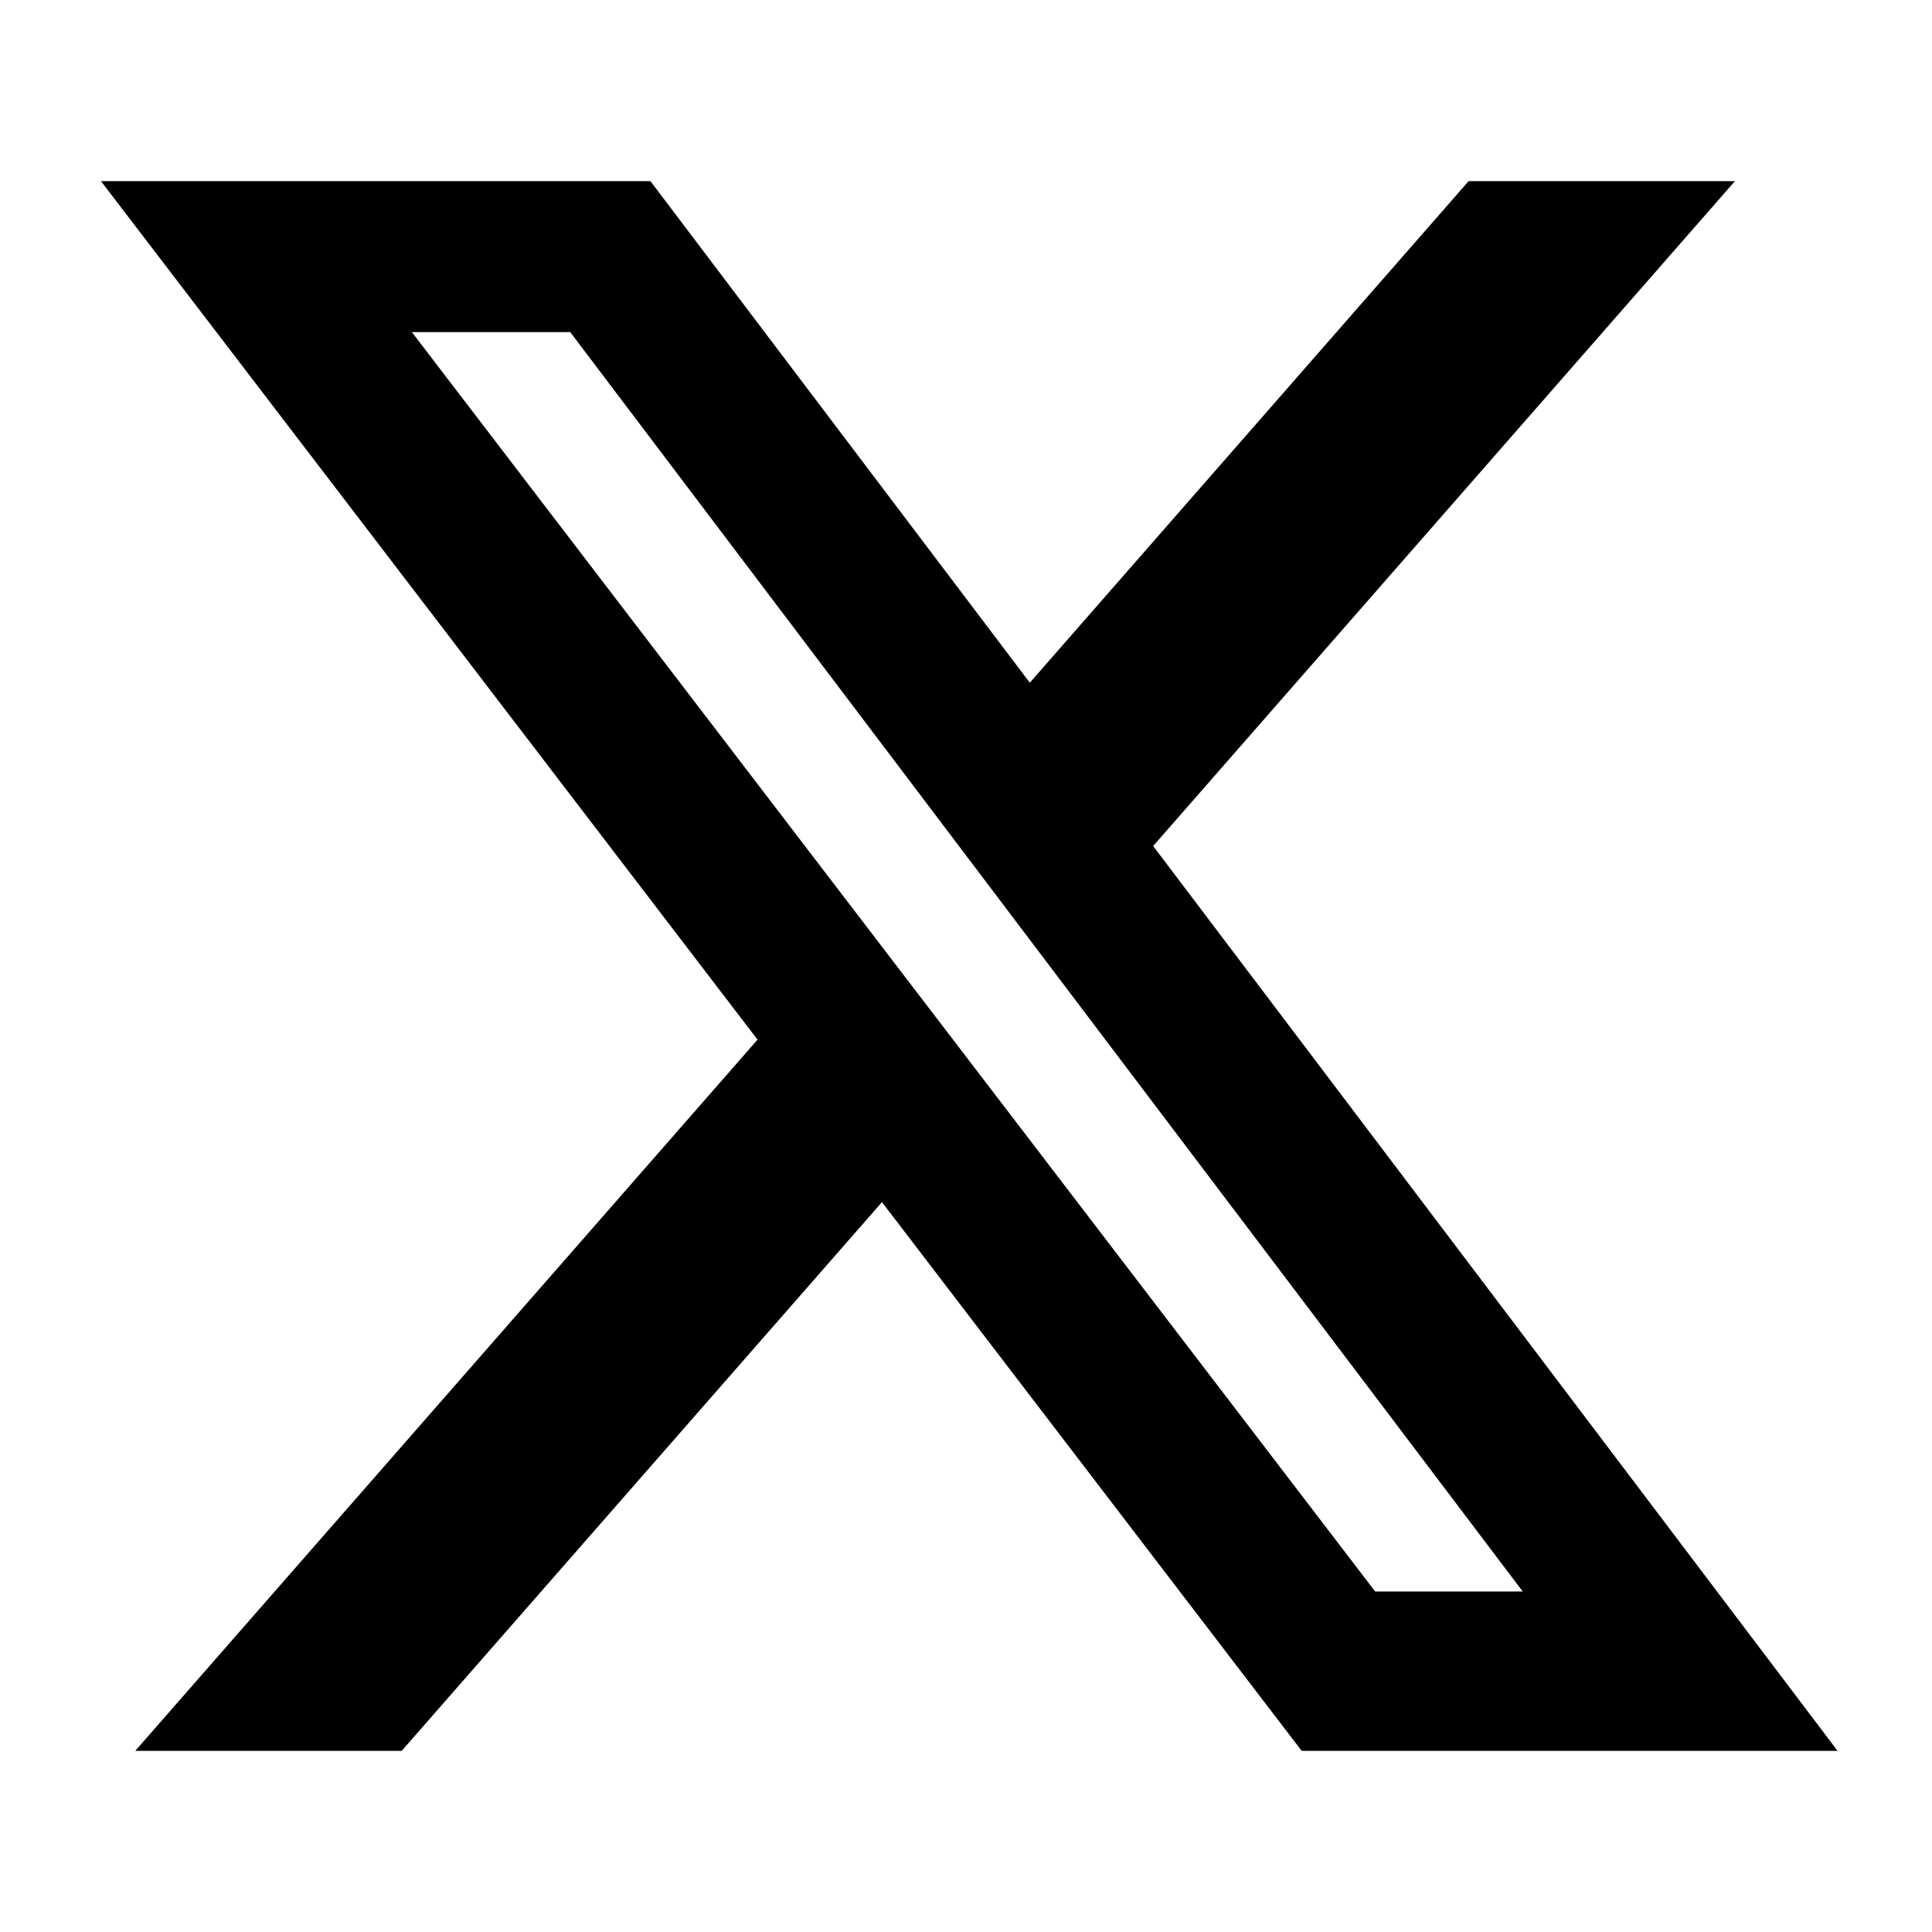
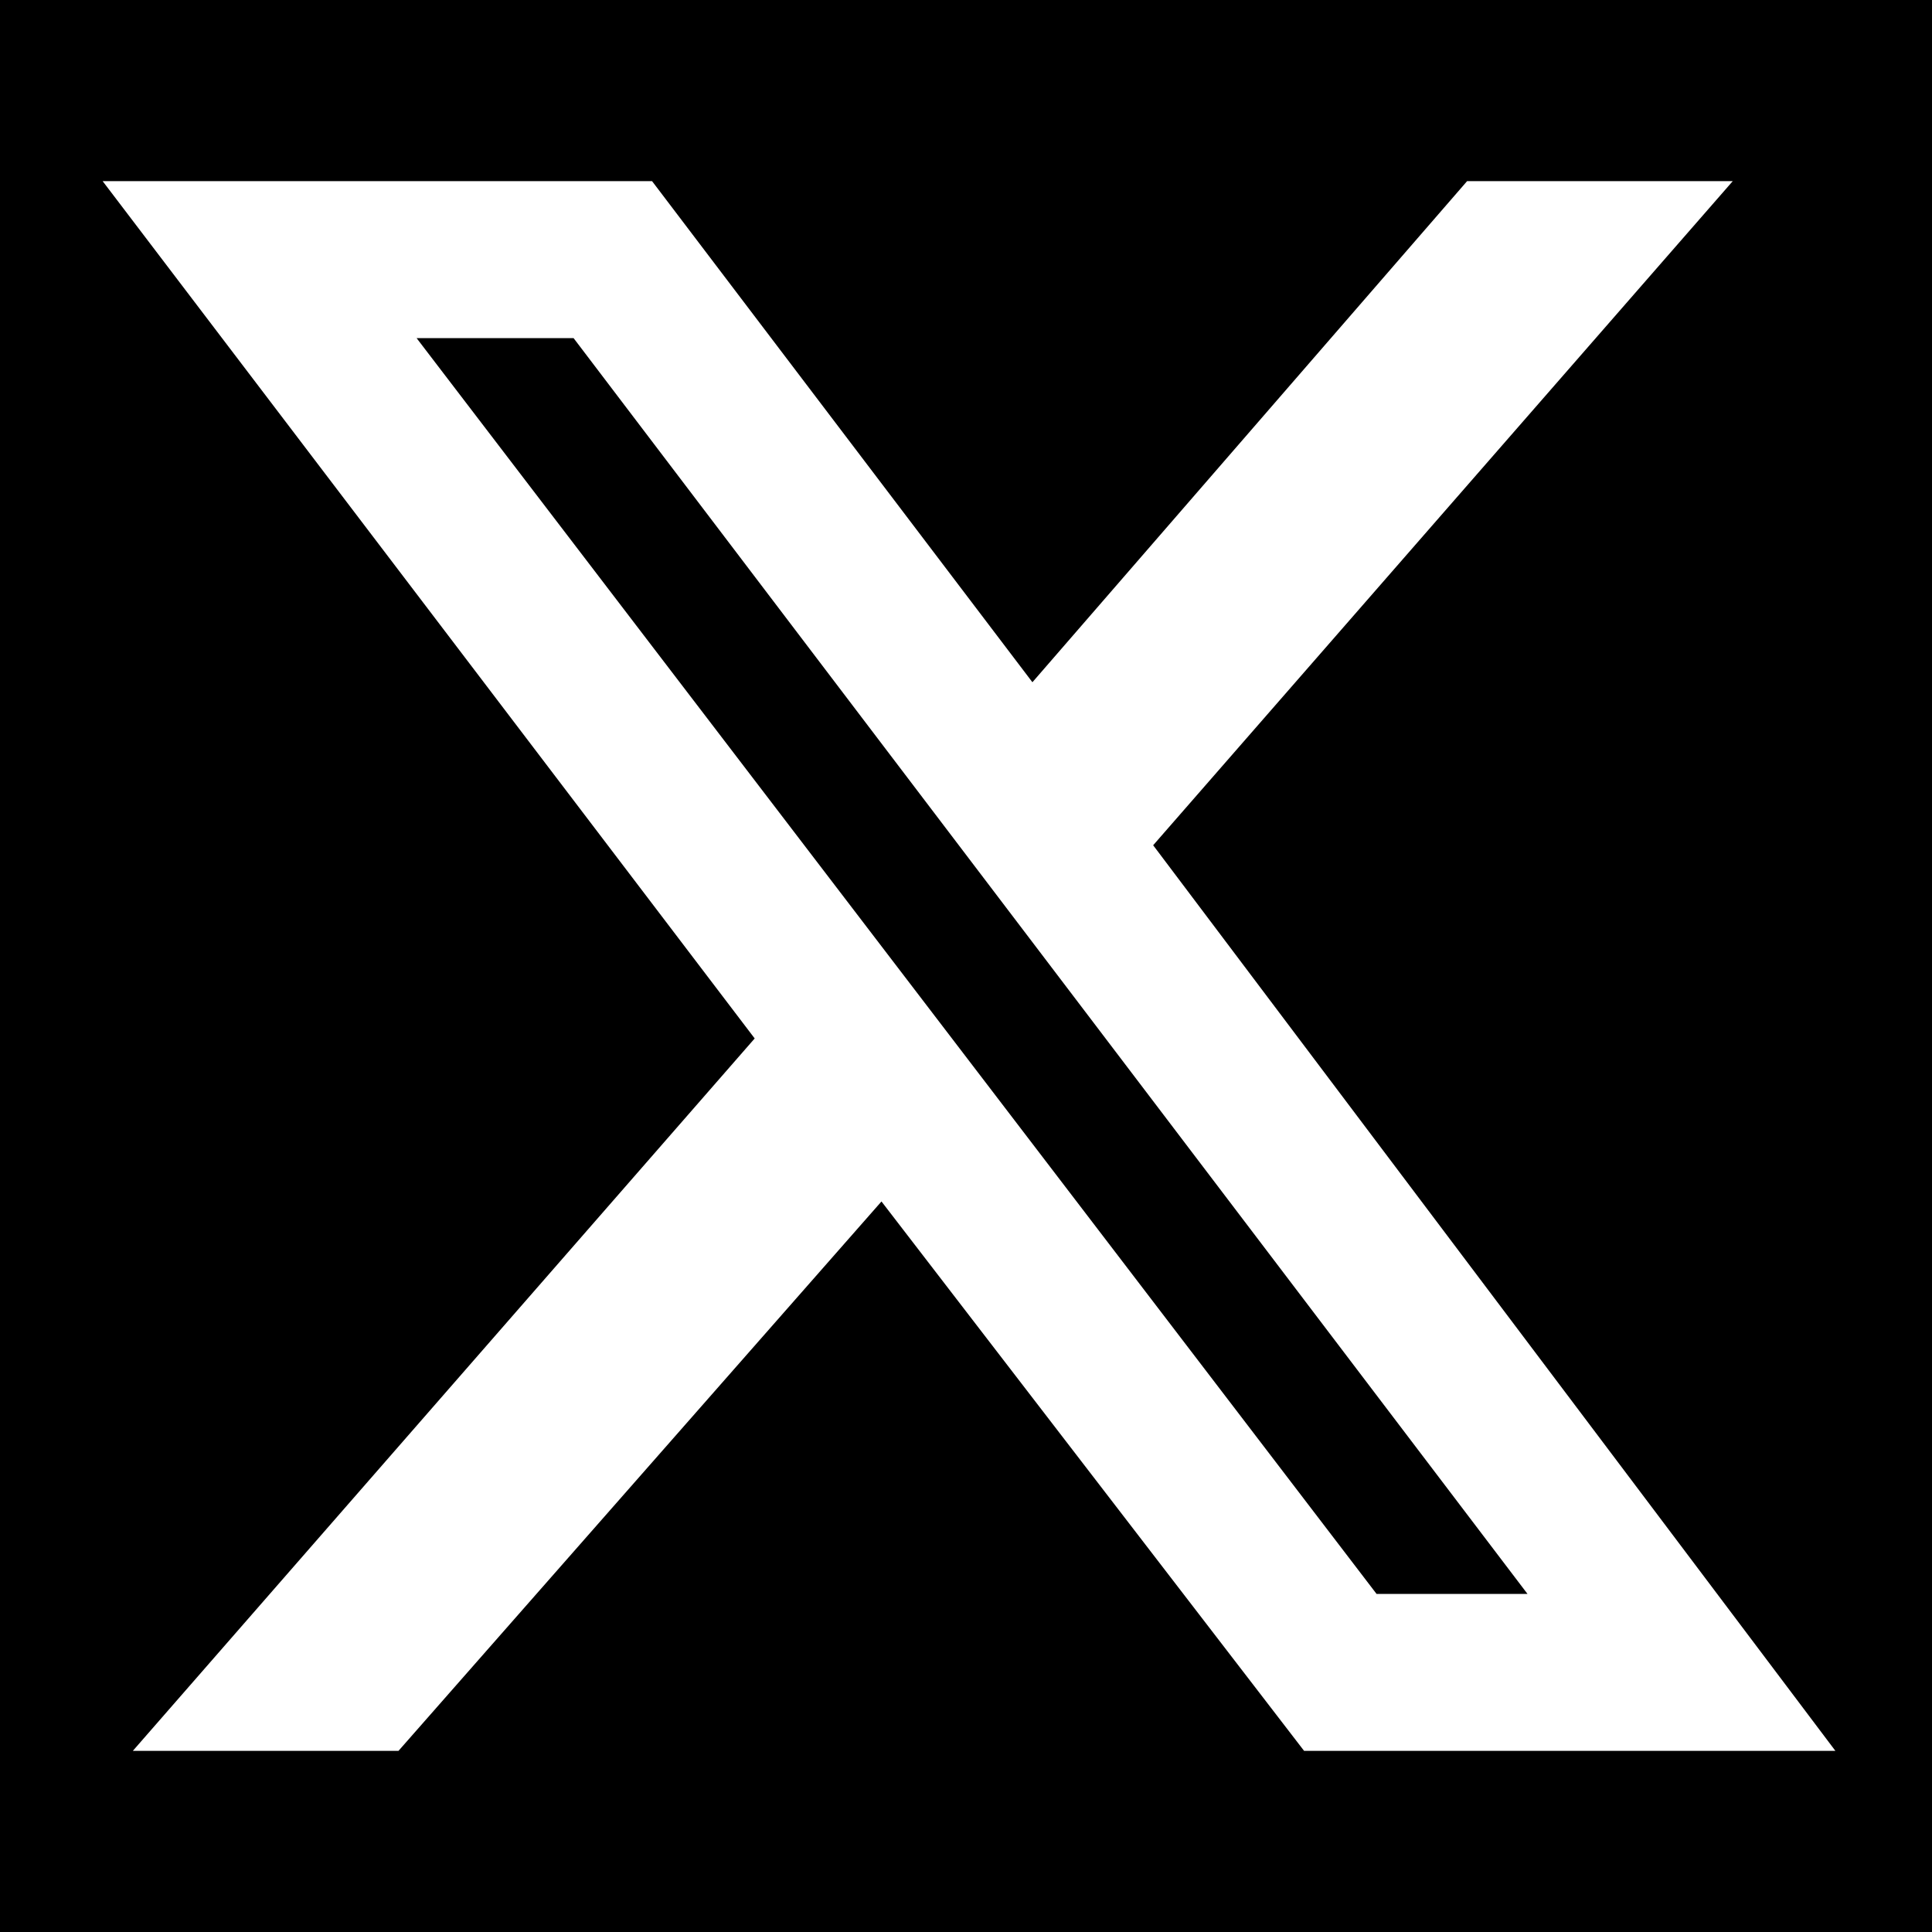
- <svg xmlns="http://www.w3.org/2000/svg" version="1.1" width="32" height="32" viewBox="0 0 32 32">
-   <path d="M24.325 3h4.411l-9.636 11.013 11.336 14.987h-8.876l-6.952-9.089-7.955 9.089h-4.413l10.307-11.78-10.875-14.22h9.101l6.284 8.308zM22.777 26.36h2.444l-15.776-20.859h-2.623z" />
+ <svg xmlns="http://www.w3.org/2000/svg" version="1.1" id="Layer_1" x="0px" y="0px" viewBox="0 0 32 32" style="enable-background:new 0 0 32 32;" xml:space="preserve">
+   <g>
+     <path d="M0,0v32h32V0H0z M21.6,29l-7-9.1l-8,9.1H2.2l10.3-11.8L1.7,3h9.1l6.3,8.3L24.3,3h4.4l-9.6,11l11.3,15H21.6z" />
+     <polygon points="6.9,5.6 22.8,26.4 25.3,26.4 9.5,5.6  " />
+   </g>
</svg>
